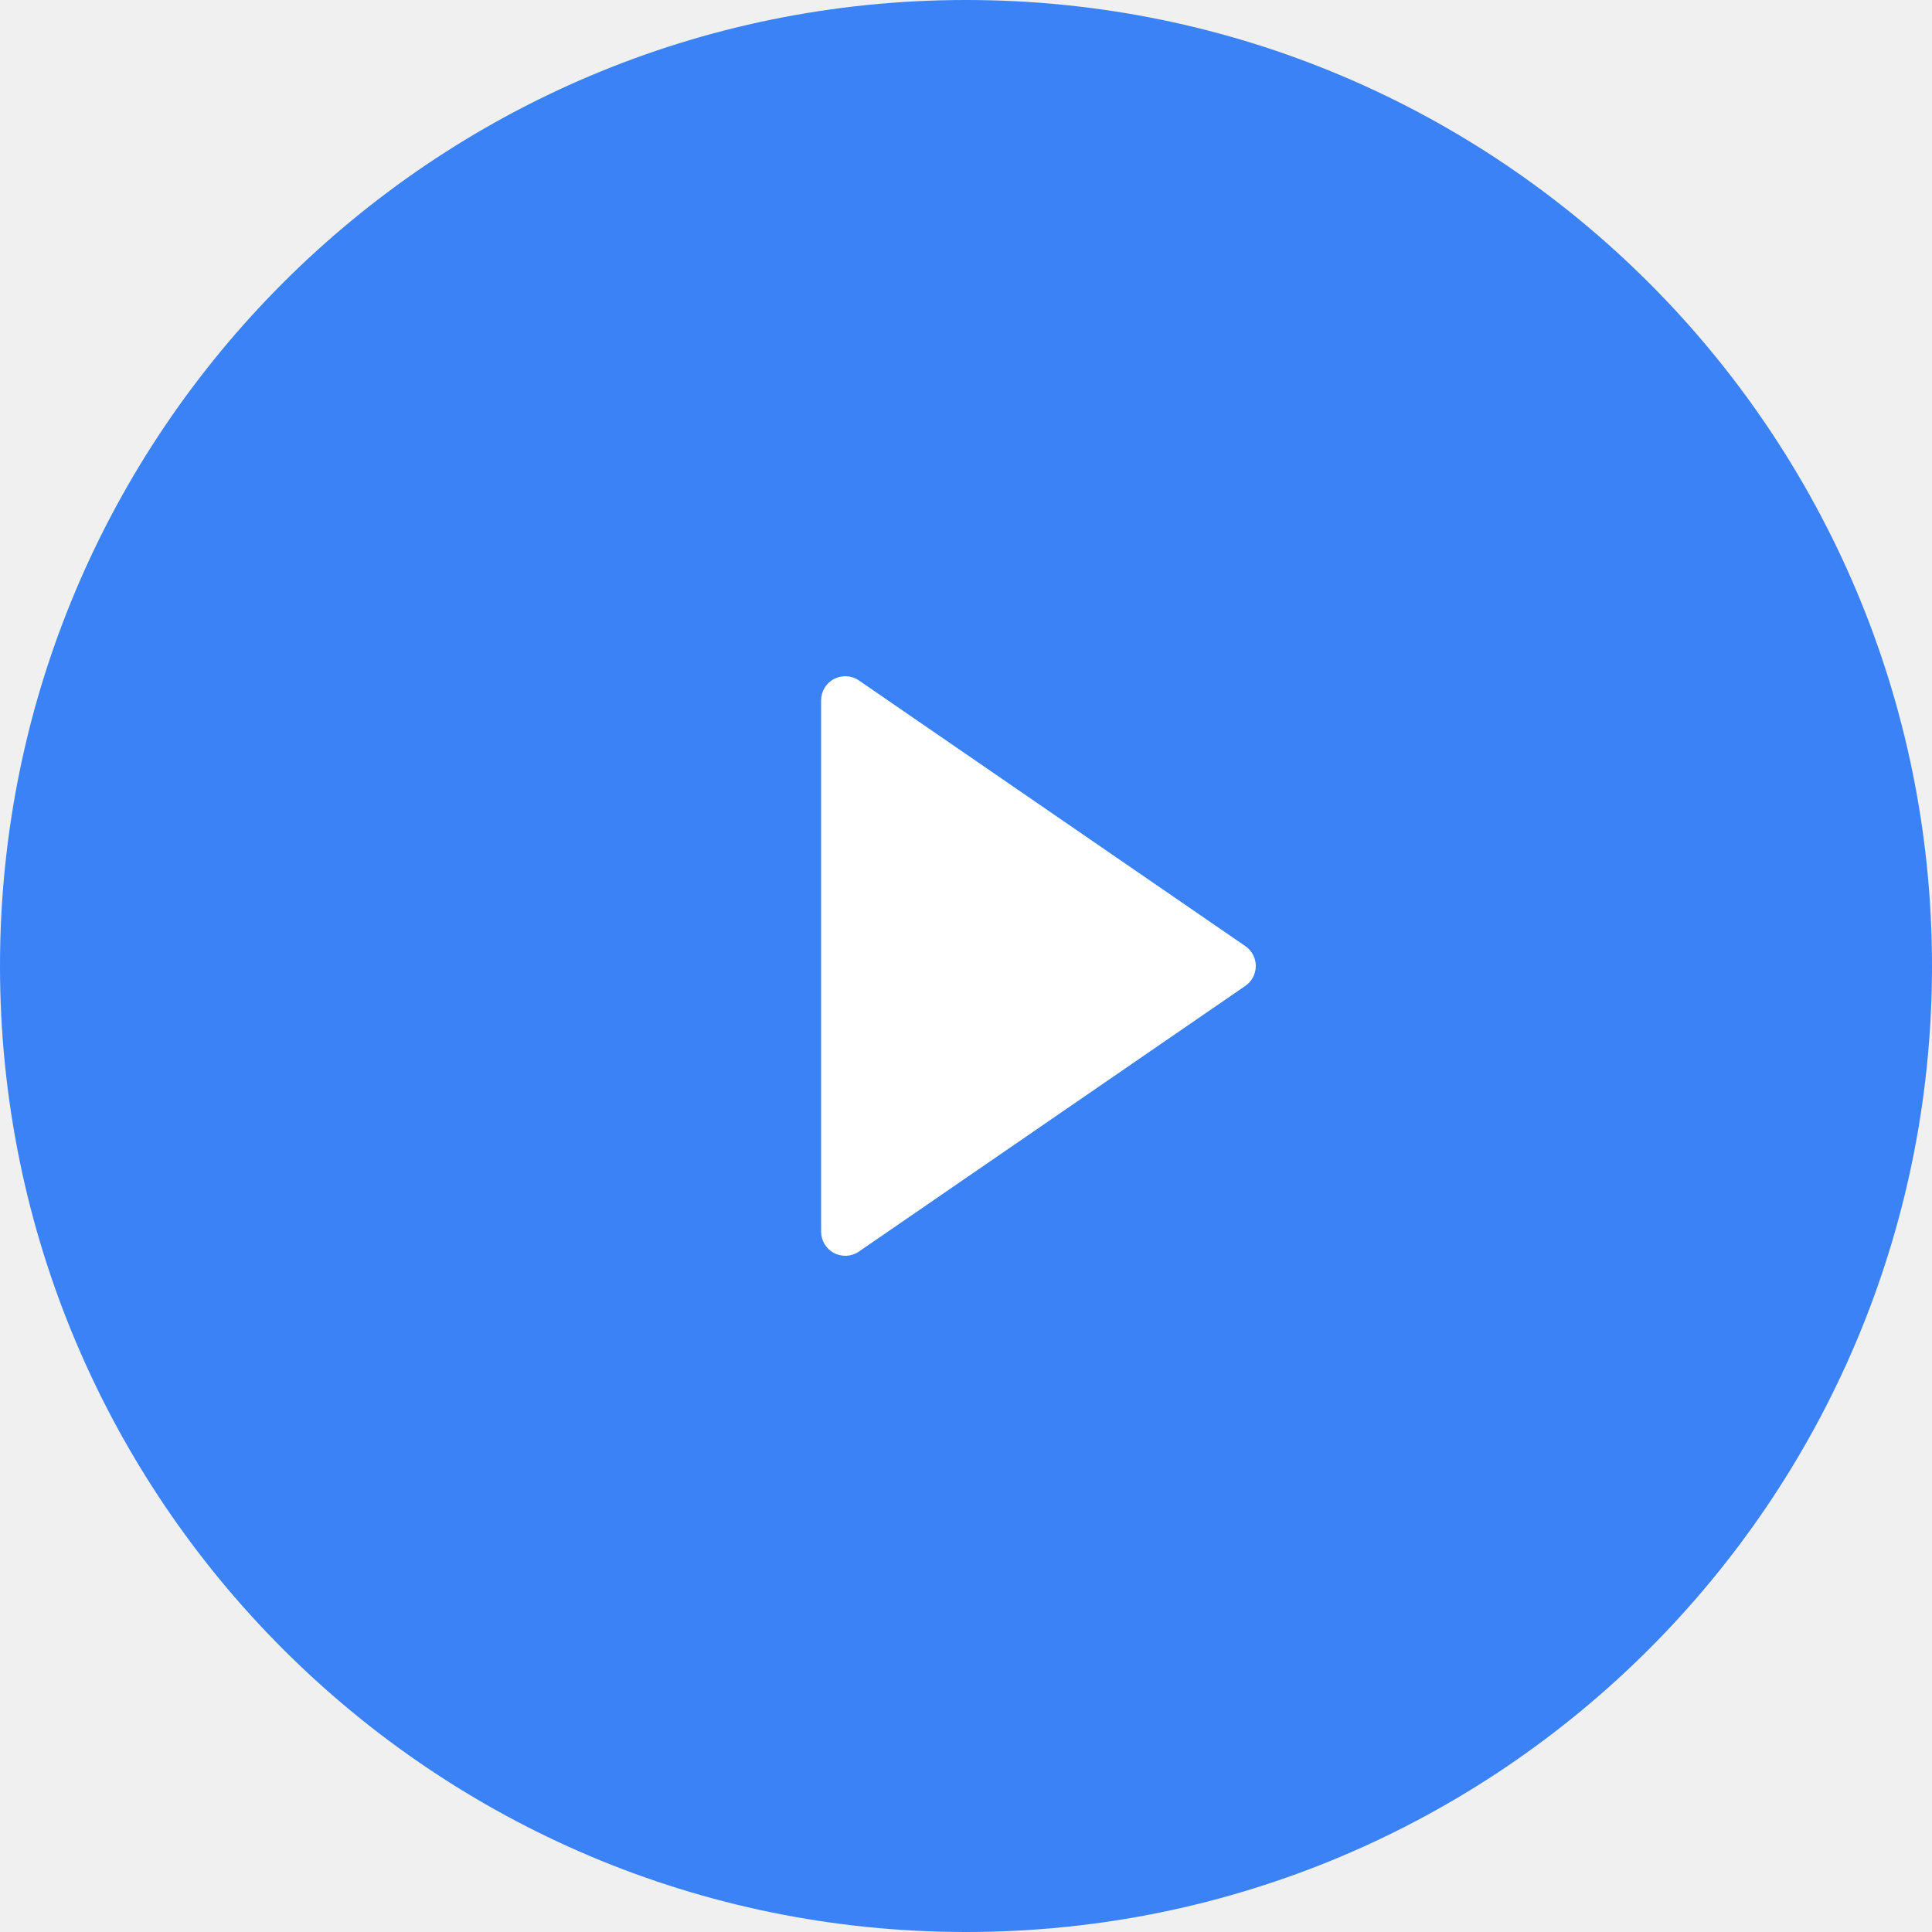
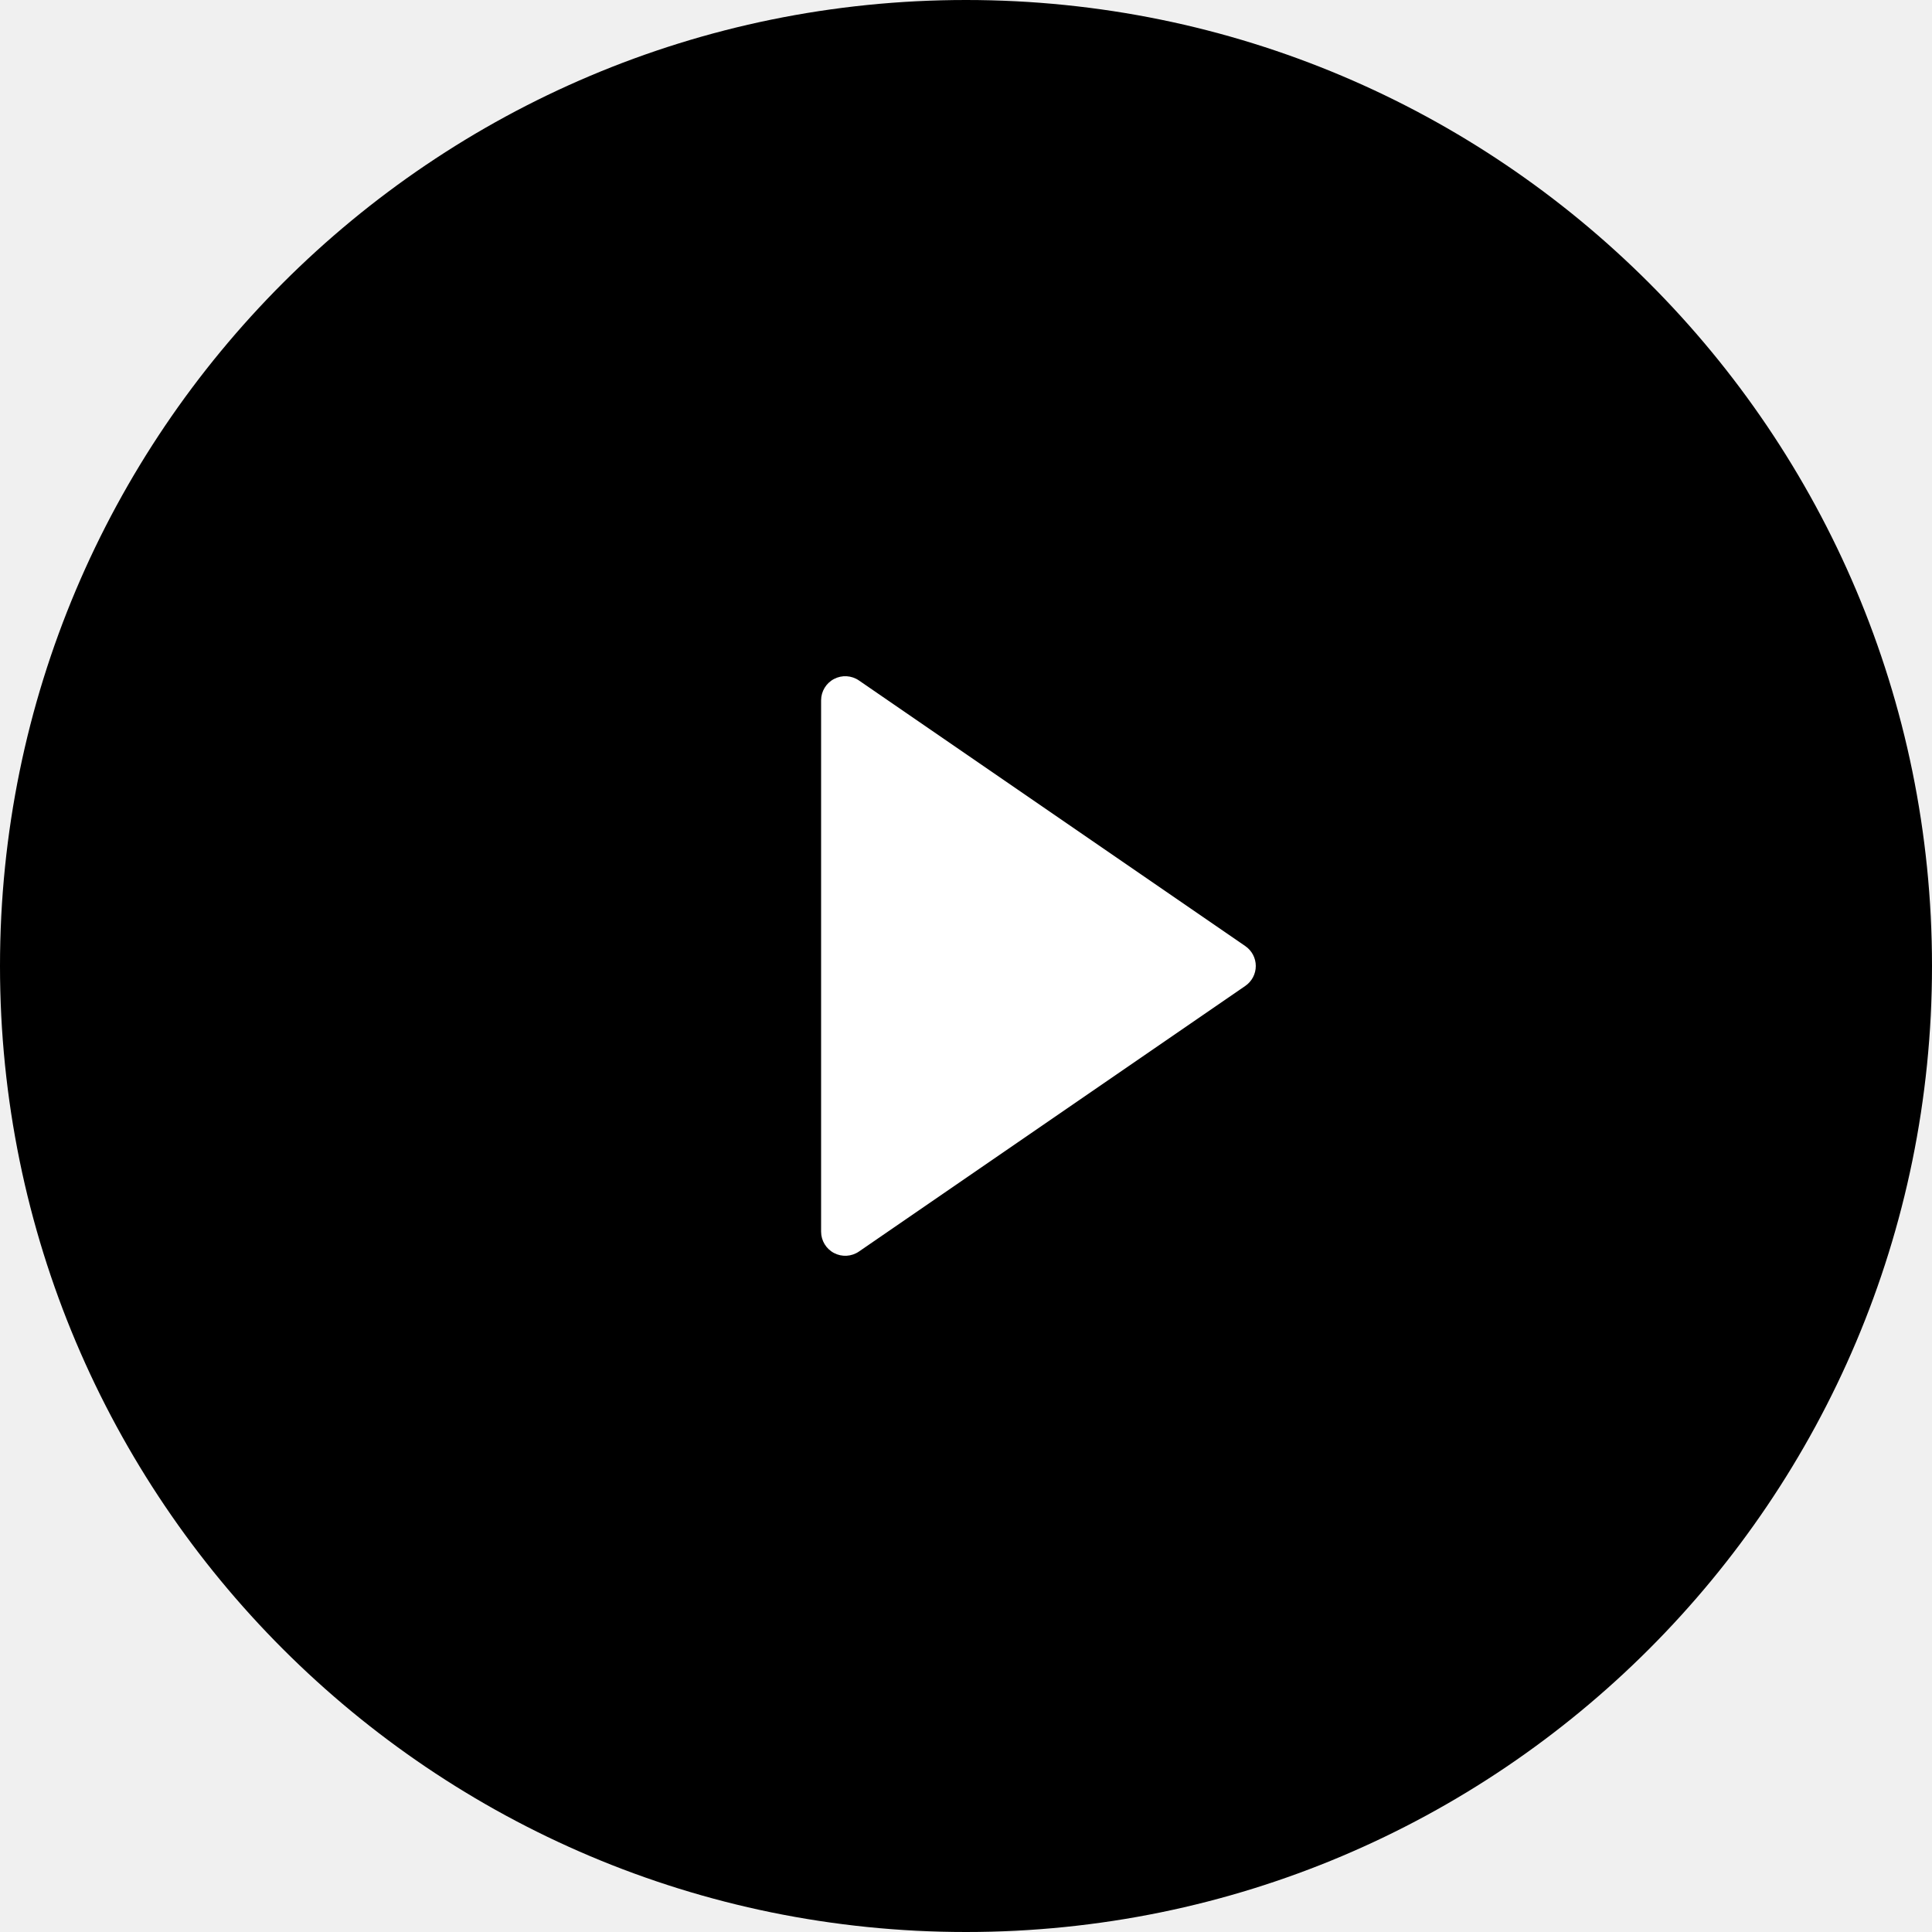
- <svg xmlns="http://www.w3.org/2000/svg" width="40" height="40">
+ <svg xmlns="http://www.w3.org/2000/svg" fill="black" width="40" height="40">
  <g fill="black" fill-rule="evenodd">
-     <circle cx="20" cy="20" r="20" fill="#3B82F6" />
+     <circle cx="20" cy="20" r="20" fill="#000" />
    <path fill="#FFF" fill-rule="nonzero" d="M17.783 14.088A.5.5 0 0 0 17 14.5v11a.5.5 0 0 0 .783.412l8-5.5a.5.5 0 0 0 0-.824l-8-5.5Z" />
  </g>
</svg>
